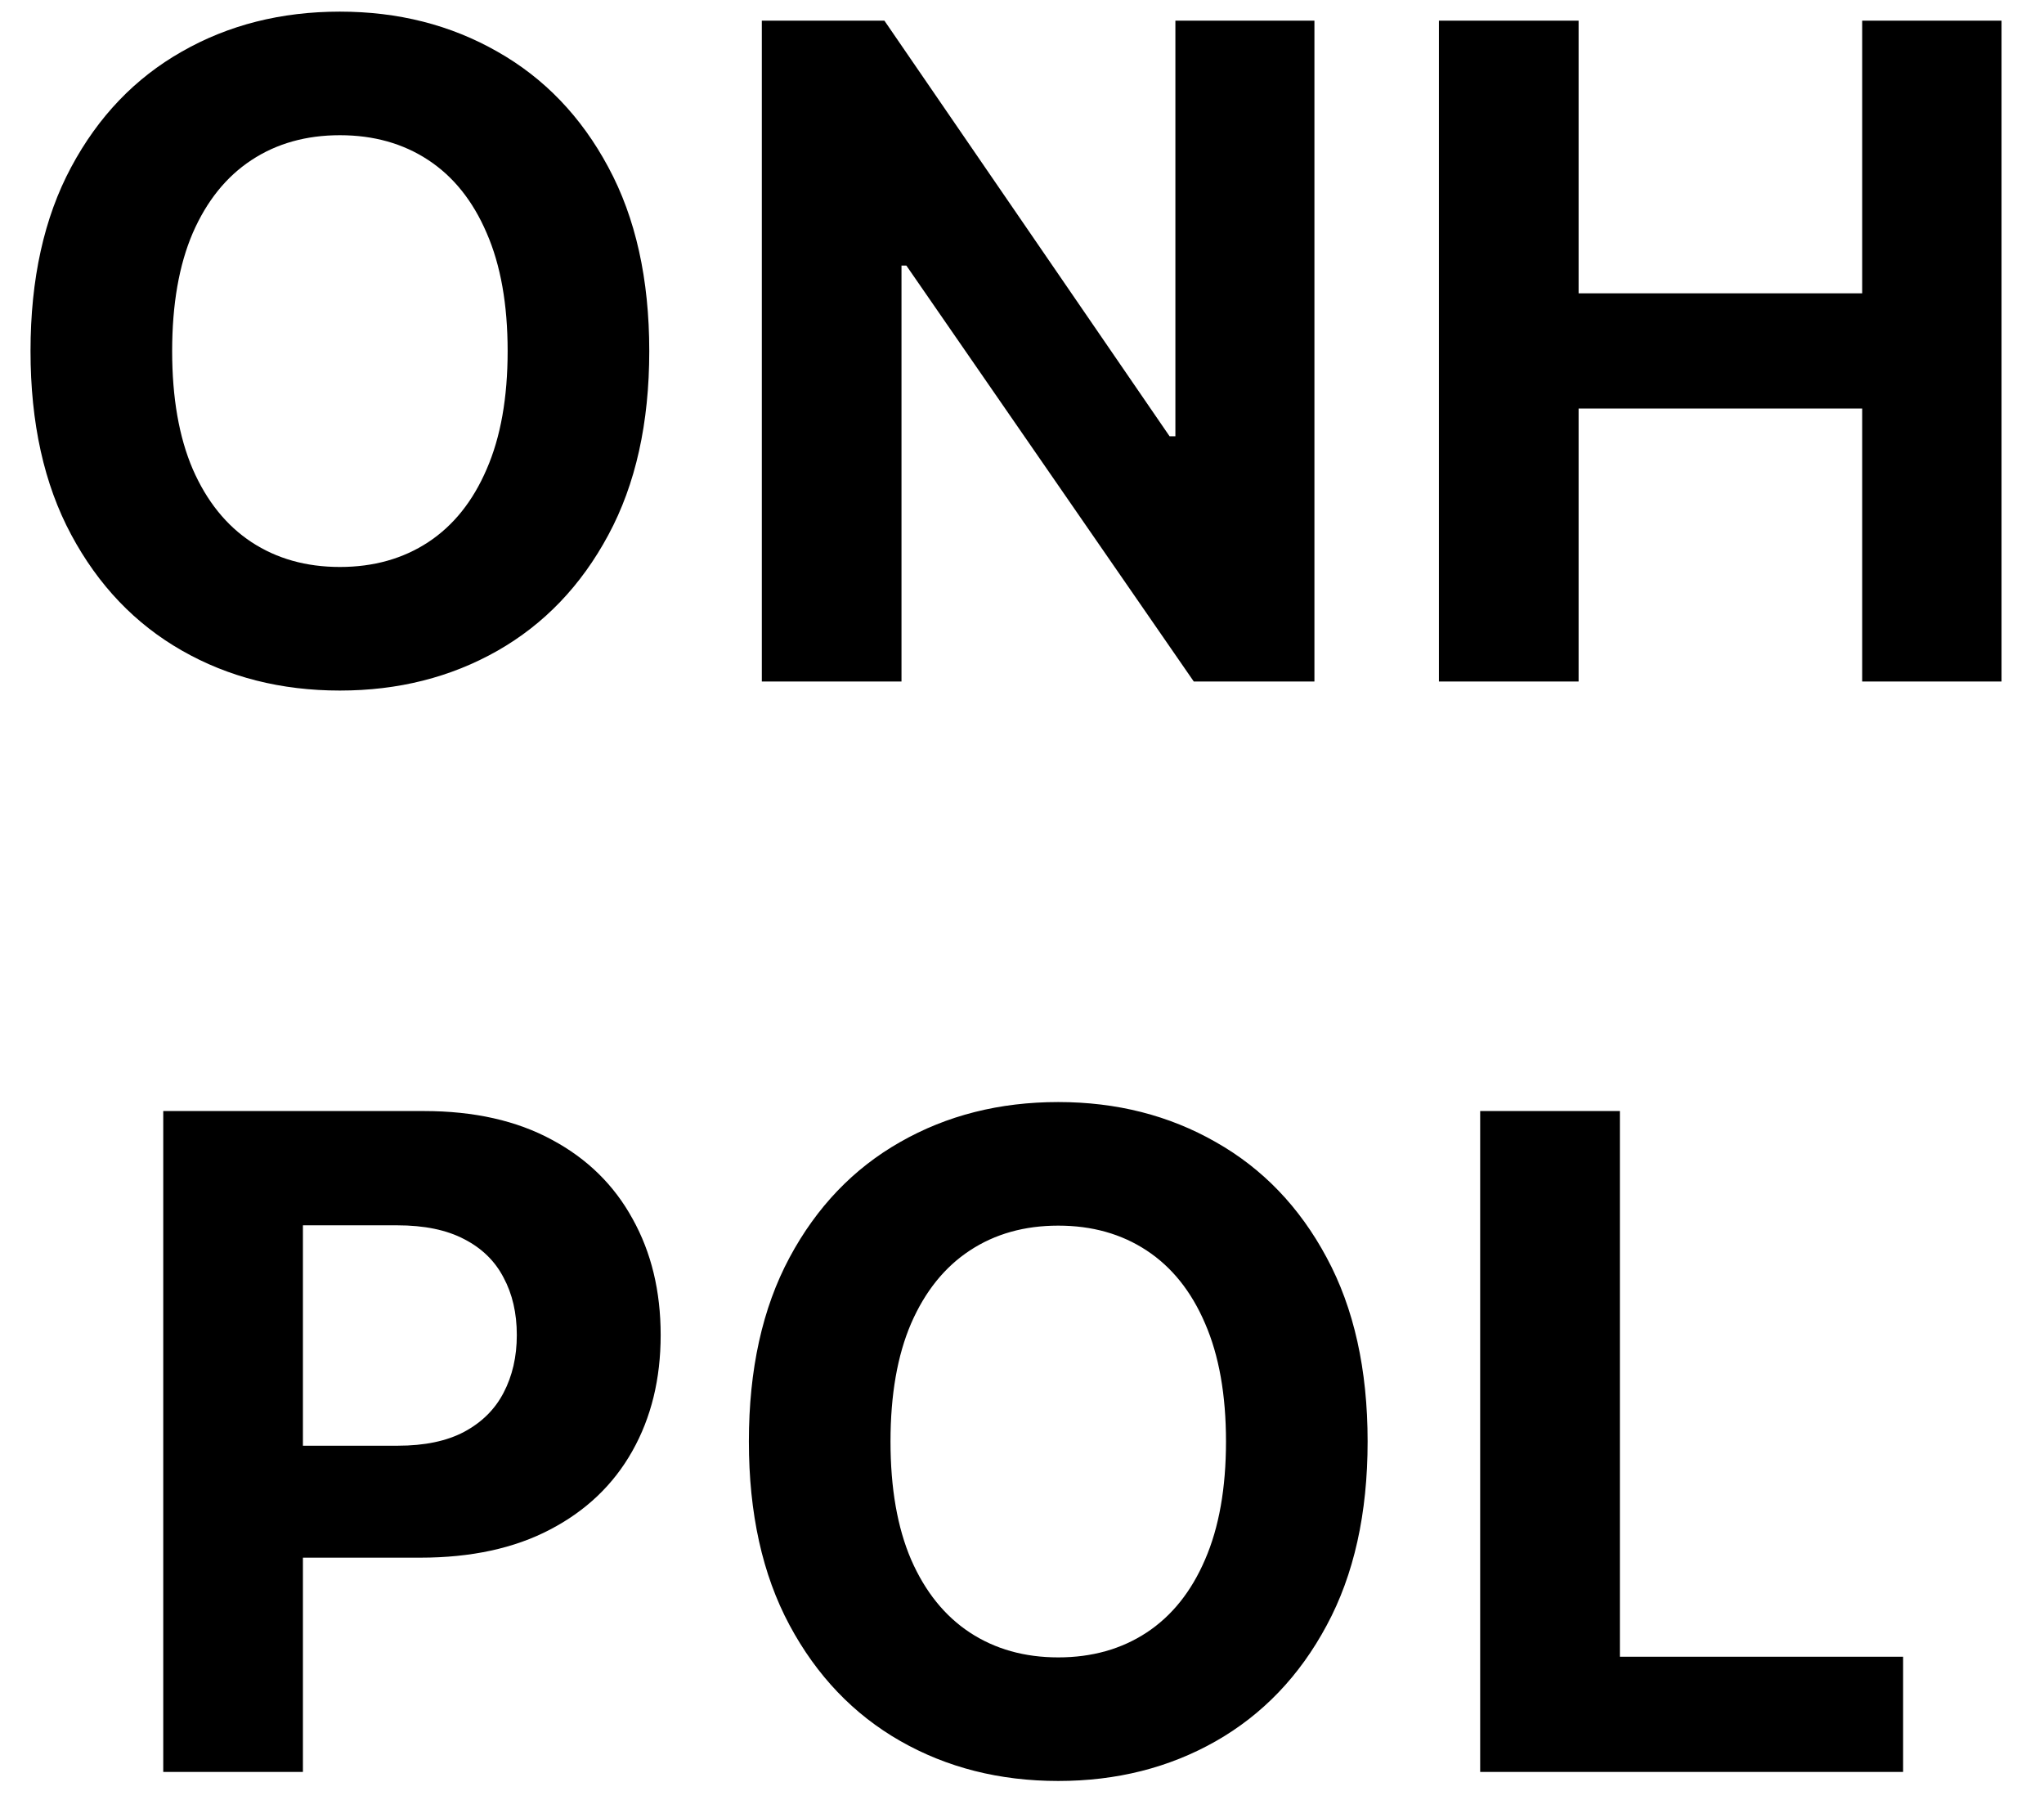
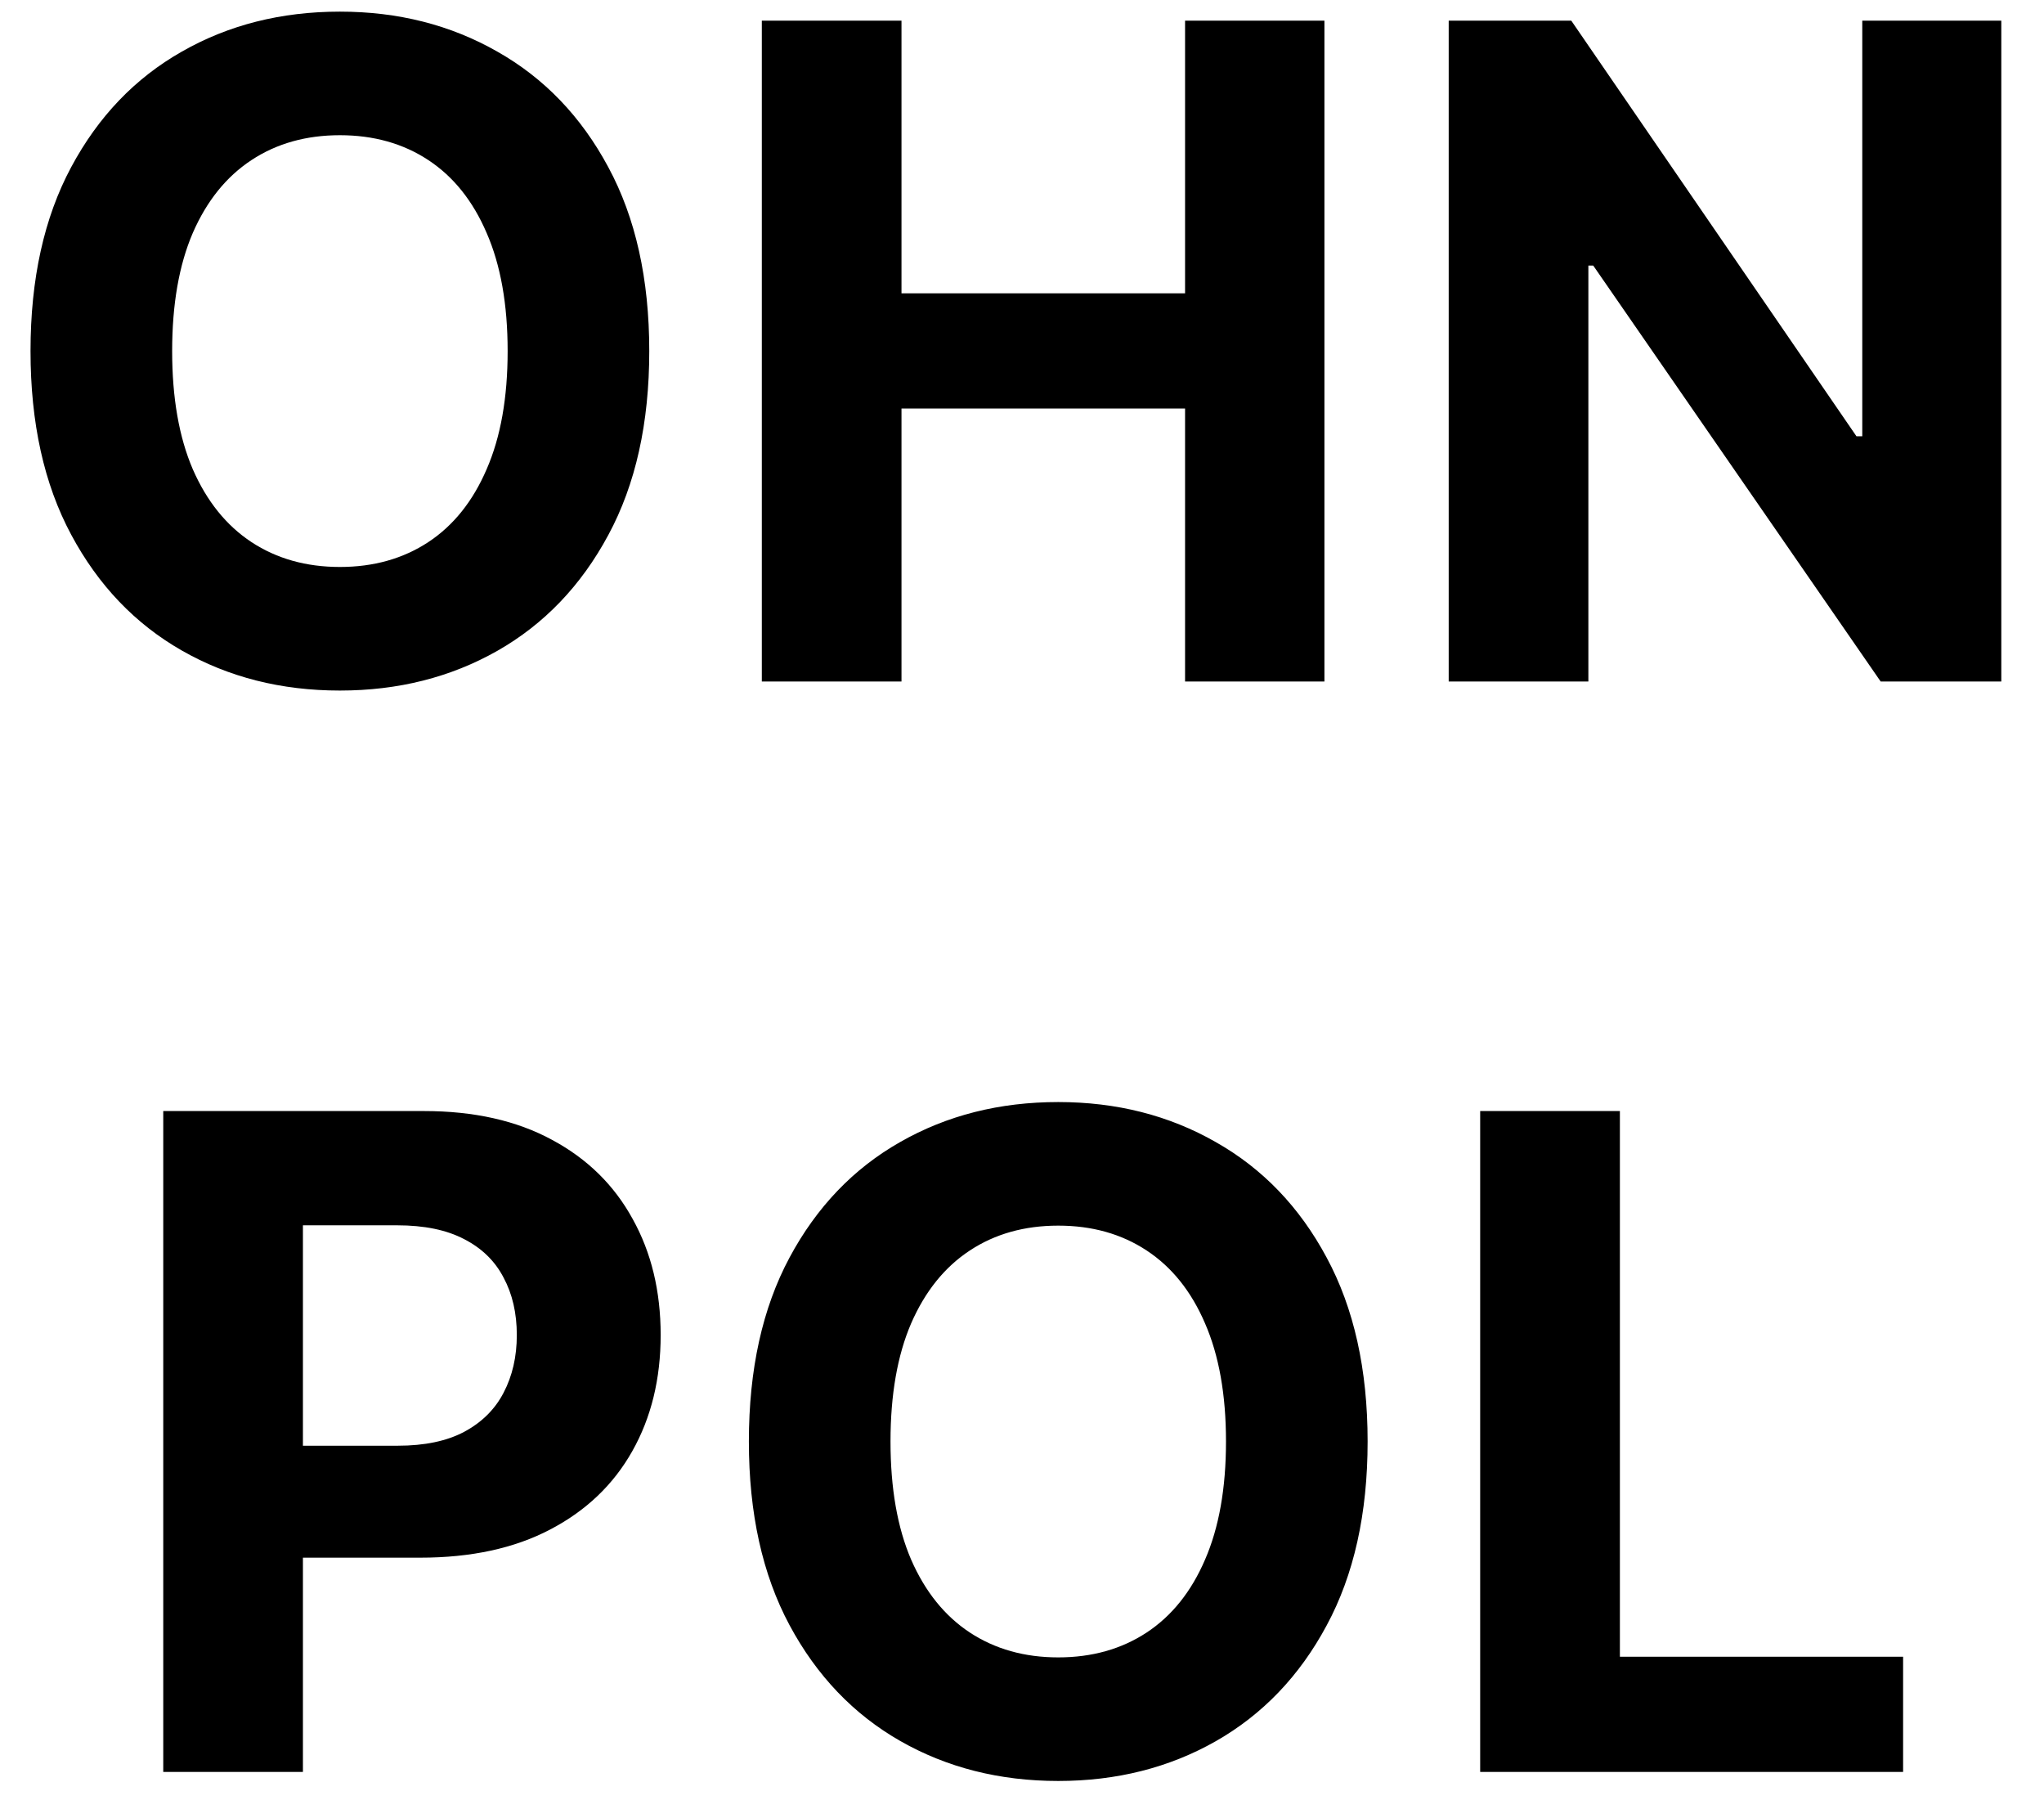
<svg xmlns="http://www.w3.org/2000/svg" width="45" height="40" viewBox="0 0 45 40" fill="none">
-   <path d="M14.294 7.727C14.294 9.313 13.993 10.663 13.392 11.776C12.795 12.888 11.981 13.738 10.949 14.325C9.921 14.908 8.766 15.199 7.483 15.199C6.19 15.199 5.03 14.905 4.003 14.318C2.975 13.731 2.163 12.881 1.567 11.768C0.97 10.656 0.672 9.309 0.672 7.727C0.672 6.141 0.97 4.792 1.567 3.679C2.163 2.566 2.975 1.719 4.003 1.136C5.03 0.549 6.19 0.256 7.483 0.256C8.766 0.256 9.921 0.549 10.949 1.136C11.981 1.719 12.795 2.566 13.392 3.679C13.993 4.792 14.294 6.141 14.294 7.727ZM11.176 7.727C11.176 6.7 11.022 5.833 10.714 5.128C10.411 4.422 9.983 3.887 9.429 3.523C8.875 3.158 8.226 2.976 7.483 2.976C6.74 2.976 6.091 3.158 5.537 3.523C4.983 3.887 4.552 4.422 4.244 5.128C3.941 5.833 3.79 6.7 3.79 7.727C3.79 8.755 3.941 9.621 4.244 10.327C4.552 11.032 4.983 11.567 5.537 11.932C6.091 12.296 6.74 12.479 7.483 12.479C8.226 12.479 8.875 12.296 9.429 11.932C9.983 11.567 10.411 11.032 10.714 10.327C11.022 9.621 11.176 8.755 11.176 7.727ZM28.938 0.455V15H26.282L19.954 5.845H19.847V15H16.772V0.455H19.471L25.749 9.602H25.877V0.455H28.938ZM31.679 15V0.455H34.754V6.456H40.997V0.455H44.065V15H40.997V8.991H34.754V15H31.679ZM3.594 39V24.454H9.332C10.435 24.454 11.375 24.665 12.152 25.087C12.928 25.503 13.52 26.083 13.927 26.827C14.339 27.565 14.545 28.418 14.545 29.384C14.545 30.349 14.337 31.202 13.92 31.94C13.504 32.679 12.9 33.254 12.109 33.666C11.323 34.078 10.371 34.284 9.254 34.284H5.596V31.82H8.757C9.349 31.82 9.836 31.718 10.22 31.514C10.608 31.306 10.897 31.019 11.086 30.655C11.28 30.285 11.378 29.862 11.378 29.384C11.378 28.901 11.28 28.479 11.086 28.119C10.897 27.755 10.608 27.473 10.22 27.274C9.832 27.07 9.339 26.969 8.743 26.969H6.669V39H3.594ZM30.109 31.727C30.109 33.313 29.808 34.663 29.207 35.776C28.611 36.888 27.796 37.738 26.764 38.325C25.737 38.908 24.581 39.199 23.298 39.199C22.006 39.199 20.846 38.905 19.818 38.318C18.791 37.731 17.979 36.881 17.382 35.769C16.785 34.656 16.487 33.309 16.487 31.727C16.487 30.141 16.785 28.792 17.382 27.679C17.979 26.566 18.791 25.719 19.818 25.136C20.846 24.549 22.006 24.256 23.298 24.256C24.581 24.256 25.737 24.549 26.764 25.136C27.796 25.719 28.611 26.566 29.207 27.679C29.808 28.792 30.109 30.141 30.109 31.727ZM26.991 31.727C26.991 30.7 26.837 29.833 26.53 29.128C26.227 28.422 25.798 27.887 25.244 27.523C24.69 27.158 24.041 26.976 23.298 26.976C22.555 26.976 21.906 27.158 21.352 27.523C20.798 27.887 20.367 28.422 20.059 29.128C19.756 29.833 19.605 30.7 19.605 31.727C19.605 32.755 19.756 33.621 20.059 34.327C20.367 35.032 20.798 35.567 21.352 35.932C21.906 36.296 22.555 36.479 23.298 36.479C24.041 36.479 24.69 36.296 25.244 35.932C25.798 35.567 26.227 35.032 26.53 34.327C26.837 33.621 26.991 32.755 26.991 31.727ZM32.587 39V24.454H35.663V36.465H41.898V39H32.587Z" fill="black" />
+   <path d="M14.294 7.727C14.294 9.313 13.993 10.663 13.392 11.776C12.795 12.888 11.981 13.738 10.949 14.325C9.921 14.908 8.766 15.199 7.483 15.199C6.19 15.199 5.03 14.905 4.003 14.318C2.975 13.731 2.163 12.881 1.567 11.768C0.97 10.656 0.672 9.309 0.672 7.727C0.672 6.141 0.97 4.792 1.567 3.679C2.163 2.566 2.975 1.719 4.003 1.136C5.03 0.549 6.19 0.256 7.483 0.256C8.766 0.256 9.921 0.549 10.949 1.136C11.981 1.719 12.795 2.566 13.392 3.679C13.993 4.792 14.294 6.141 14.294 7.727ZM11.176 7.727C11.176 6.7 11.022 5.833 10.714 5.128C10.411 4.422 9.983 3.887 9.429 3.523C8.875 3.158 8.226 2.976 7.483 2.976C6.74 2.976 6.091 3.158 5.537 3.523C4.983 3.887 4.552 4.422 4.244 5.128C3.941 5.833 3.79 6.7 3.79 7.727C3.79 8.755 3.941 9.621 4.244 10.327C4.552 11.032 4.983 11.567 5.537 11.932C6.091 12.296 6.74 12.479 7.483 12.479C8.226 12.479 8.875 12.296 9.429 11.932C9.983 11.567 10.411 11.032 10.714 10.327C11.022 9.621 11.176 8.755 11.176 7.727ZM16.772 15V0.455H19.847V6.456H26.09V0.455H29.158V15H26.09V8.991H19.847V15H16.772ZM44.06 0.455V15H41.404L35.076 5.845H34.969V15H31.894V0.455H34.593L40.871 9.602H40.999V0.455H44.06ZM3.594 39V24.454H9.332C10.435 24.454 11.375 24.665 12.152 25.087C12.928 25.503 13.52 26.083 13.927 26.827C14.339 27.565 14.545 28.418 14.545 29.384C14.545 30.349 14.337 31.202 13.92 31.94C13.504 32.679 12.9 33.254 12.109 33.666C11.323 34.078 10.371 34.284 9.254 34.284H5.596V31.82H8.757C9.349 31.82 9.836 31.718 10.22 31.514C10.608 31.306 10.897 31.019 11.086 30.655C11.28 30.285 11.378 29.862 11.378 29.384C11.378 28.901 11.28 28.479 11.086 28.119C10.897 27.755 10.608 27.473 10.22 27.274C9.832 27.07 9.339 26.969 8.743 26.969H6.669V39H3.594ZM30.109 31.727C30.109 33.313 29.808 34.663 29.207 35.776C28.611 36.888 27.796 37.738 26.764 38.325C25.737 38.908 24.581 39.199 23.298 39.199C22.006 39.199 20.846 38.905 19.818 38.318C18.791 37.731 17.979 36.881 17.382 35.769C16.785 34.656 16.487 33.309 16.487 31.727C16.487 30.141 16.785 28.792 17.382 27.679C17.979 26.566 18.791 25.719 19.818 25.136C20.846 24.549 22.006 24.256 23.298 24.256C24.581 24.256 25.737 24.549 26.764 25.136C27.796 25.719 28.611 26.566 29.207 27.679C29.808 28.792 30.109 30.141 30.109 31.727ZM26.991 31.727C26.991 30.7 26.837 29.833 26.53 29.128C26.227 28.422 25.798 27.887 25.244 27.523C24.69 27.158 24.041 26.976 23.298 26.976C22.555 26.976 21.906 27.158 21.352 27.523C20.798 27.887 20.367 28.422 20.059 29.128C19.756 29.833 19.605 30.7 19.605 31.727C19.605 32.755 19.756 33.621 20.059 34.327C20.367 35.032 20.798 35.567 21.352 35.932C21.906 36.296 22.555 36.479 23.298 36.479C24.041 36.479 24.69 36.296 25.244 35.932C25.798 35.567 26.227 35.032 26.53 34.327C26.837 33.621 26.991 32.755 26.991 31.727ZM32.587 39V24.454H35.663V36.465H41.898V39H32.587Z" fill="black" />
</svg>
